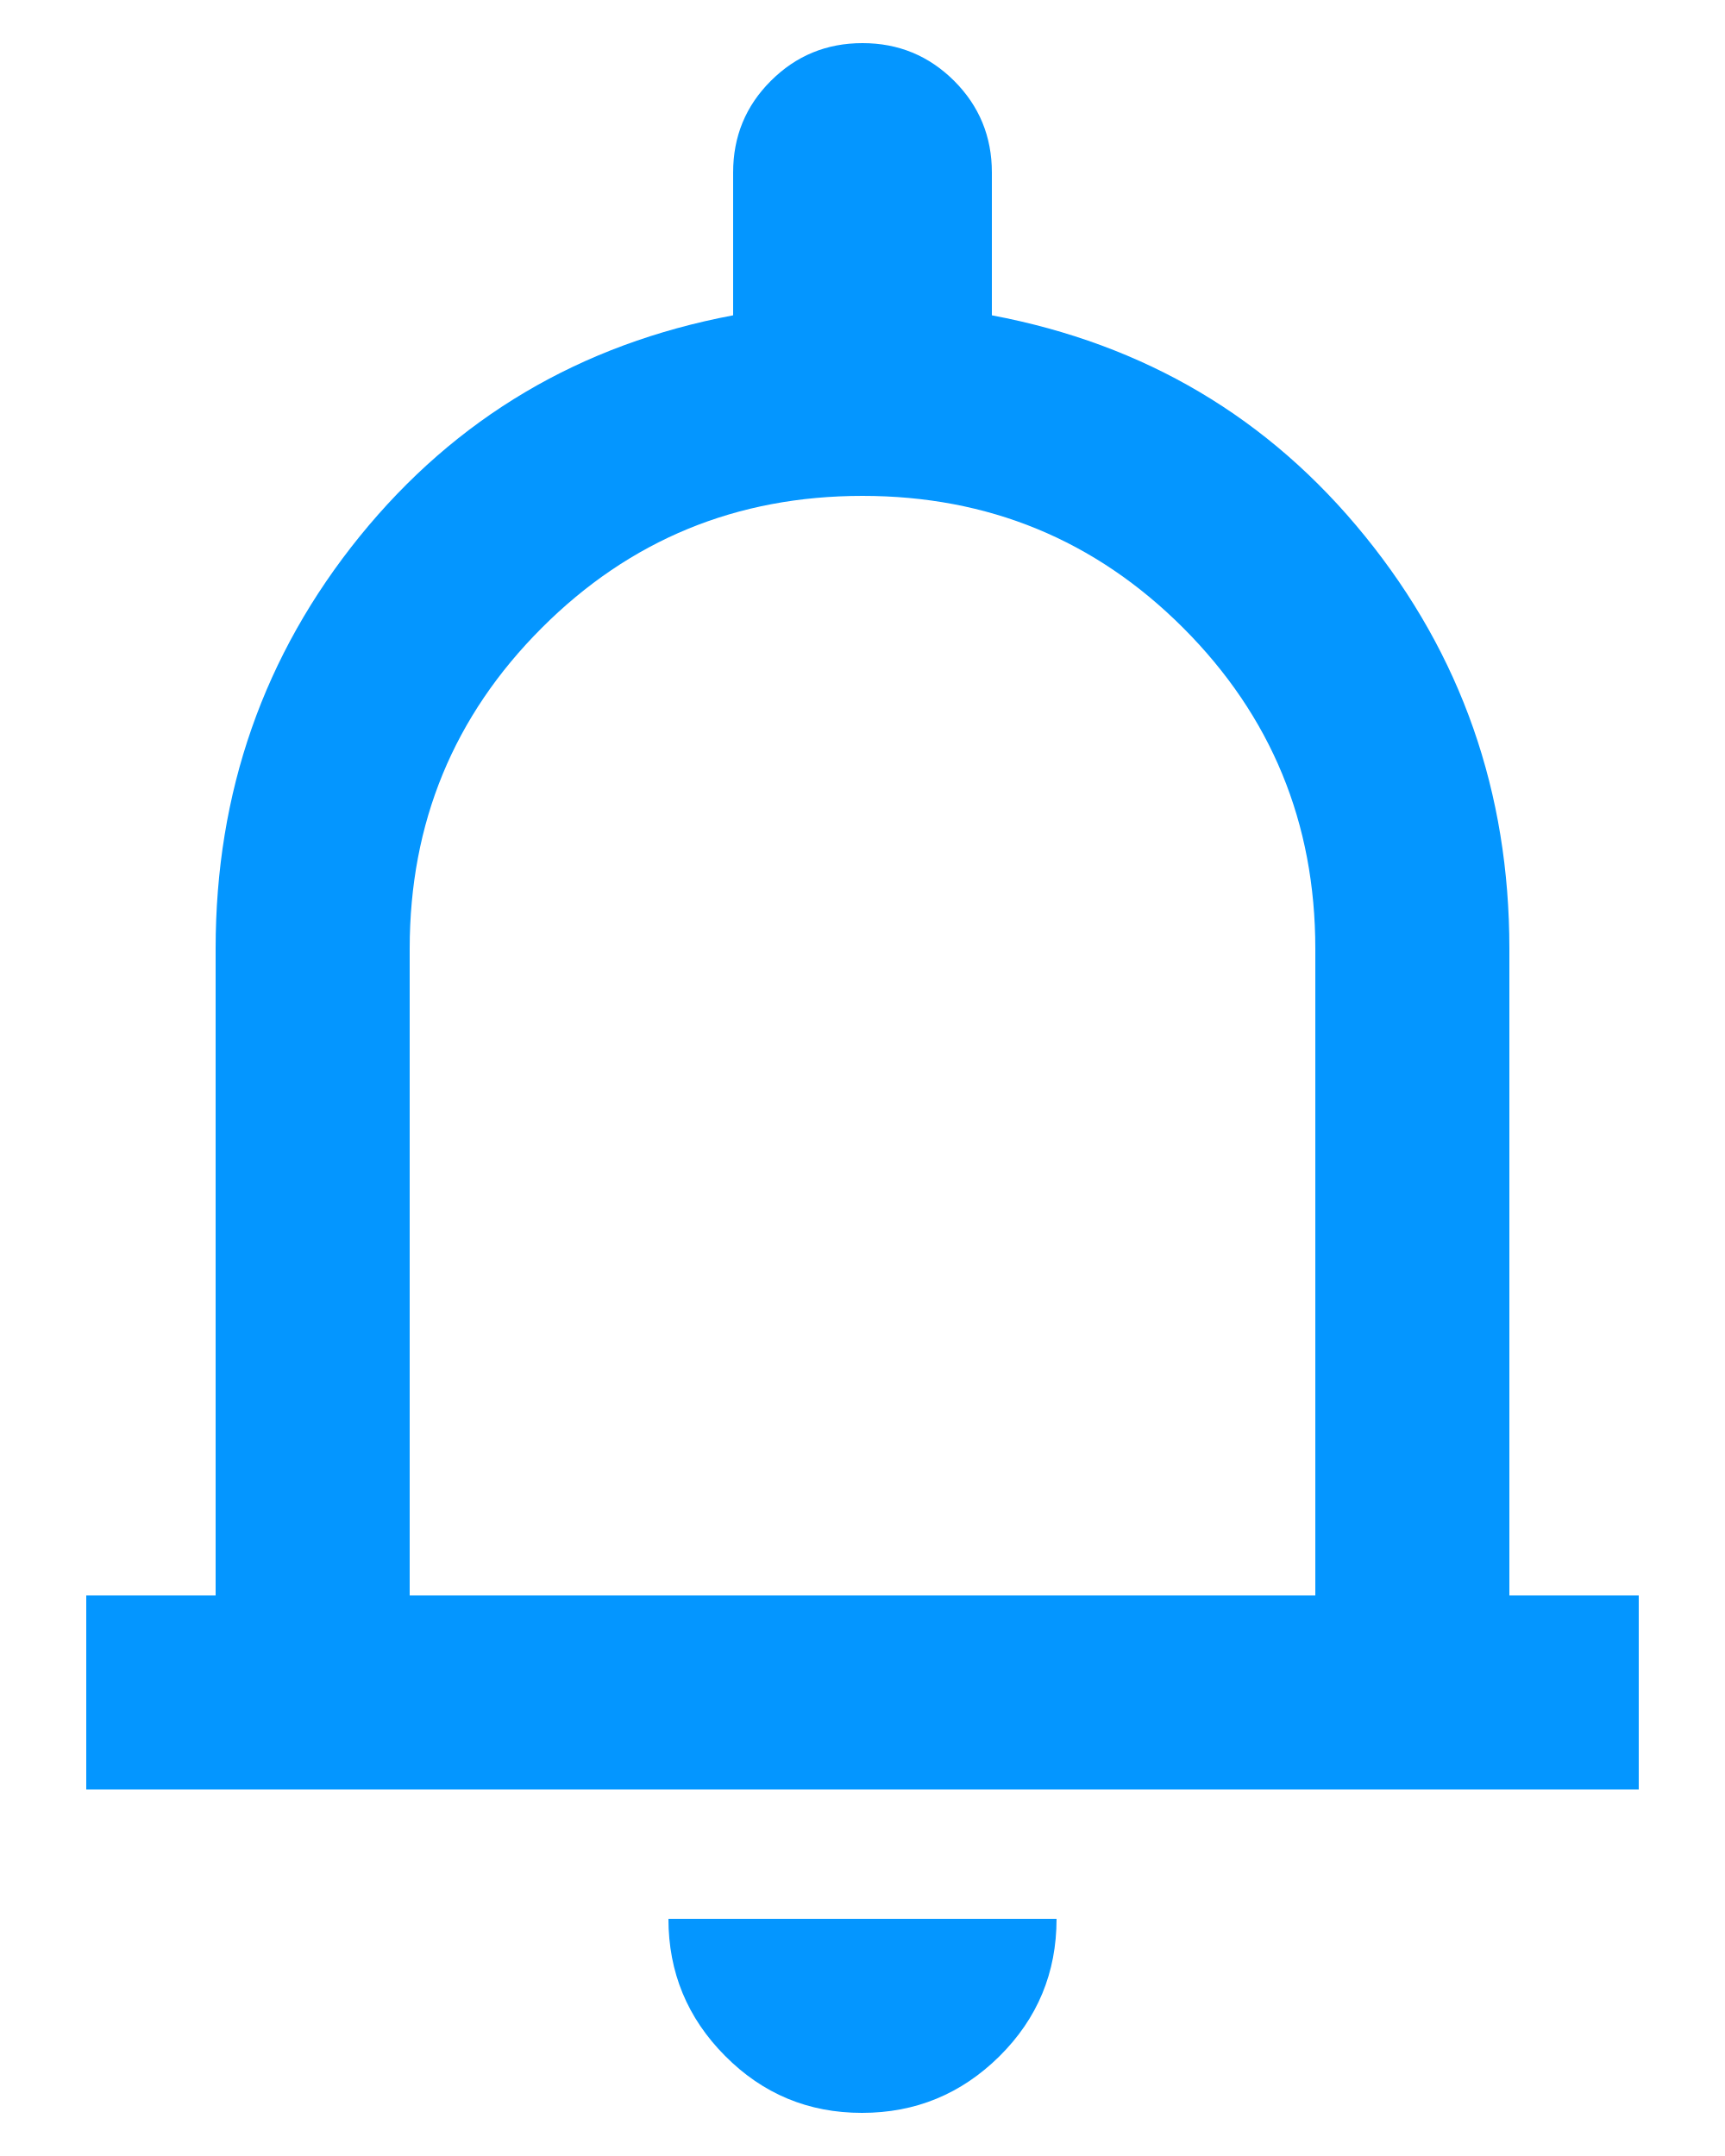
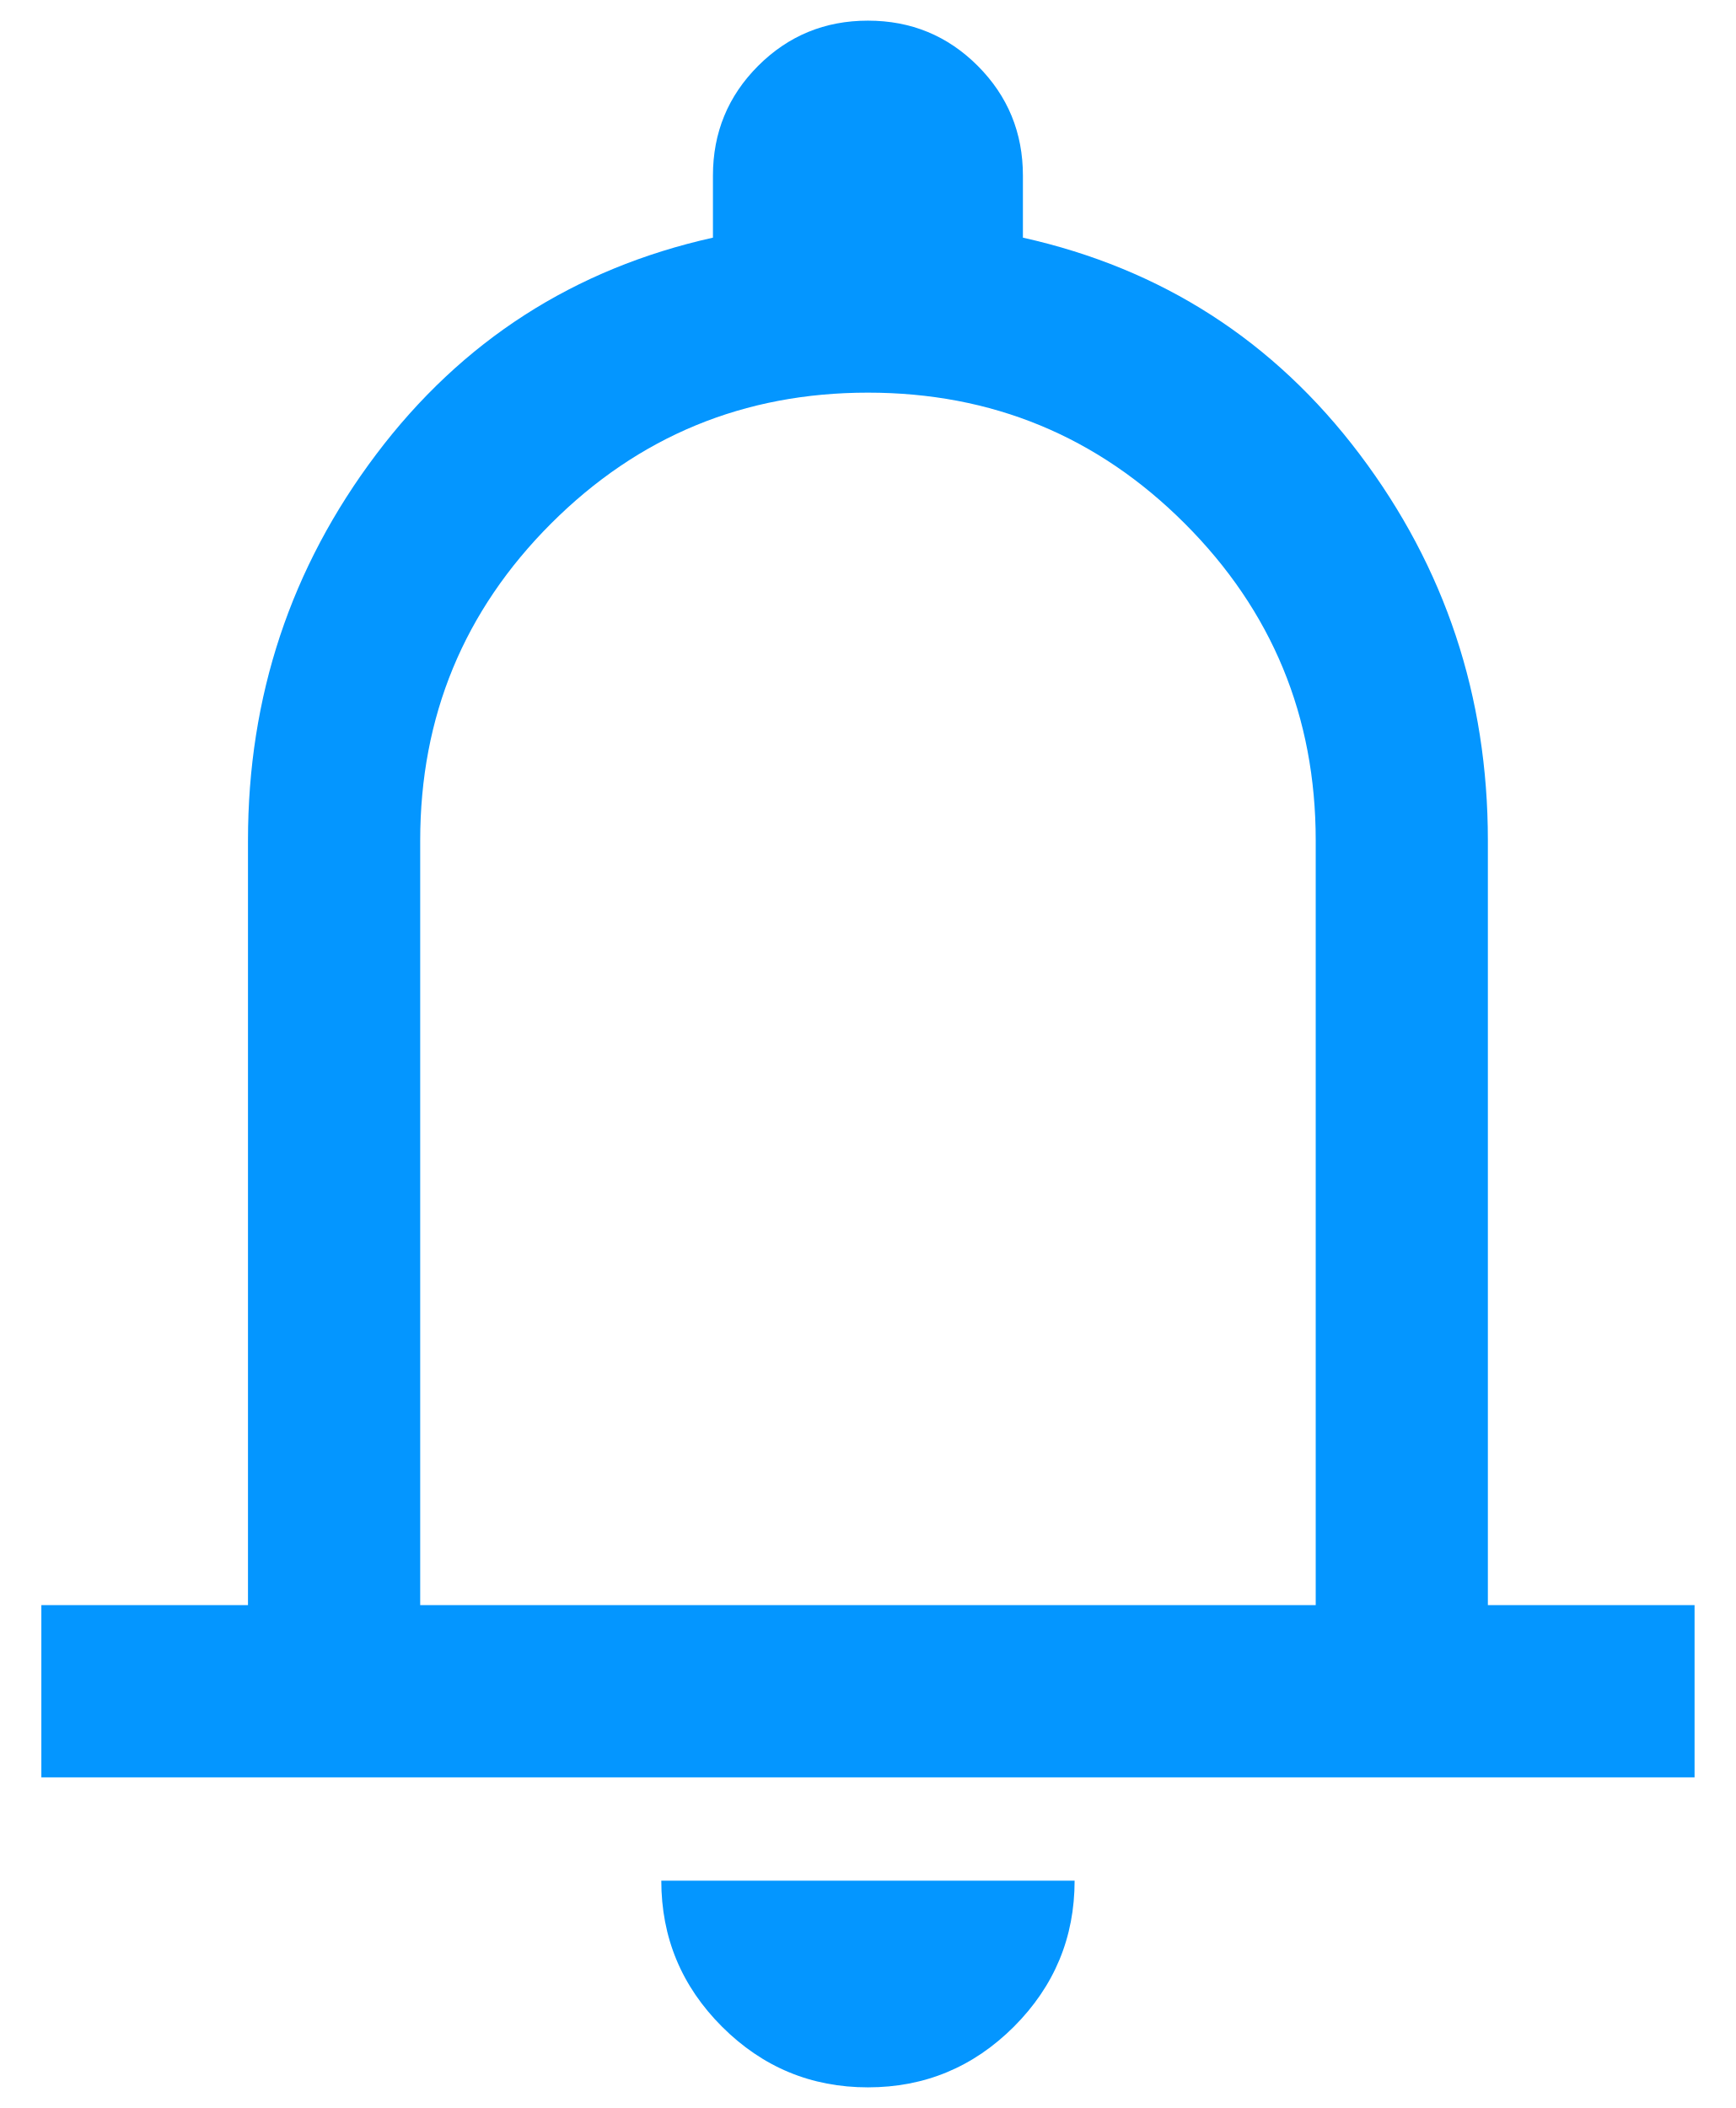
- <svg xmlns="http://www.w3.org/2000/svg" width="16" height="20" viewBox="0 0 16 20" fill="none">
-   <path d="M0.8 16.6V14.8H2V8.8C2 7.35 2.446 6.075 3.337 4.975C4.229 3.875 5.383 3.192 6.8 2.925V1.6C6.8 1.267 6.916 0.983 7.15 0.75C7.383 0.517 7.666 0.4 8 0.4C8.333 0.4 8.616 0.517 8.85 0.75C9.083 0.983 9.2 1.267 9.2 1.6V2.925C10.617 3.192 11.771 3.875 12.662 4.975C13.554 6.075 14 7.35 14 8.8V14.8H15.2V16.6H0.8ZM7.995 19.6C7.498 19.6 7.075 19.424 6.725 19.071C6.375 18.719 6.2 18.295 6.2 17.8H9.8C9.8 18.3 9.623 18.725 9.27 19.075C8.916 19.425 8.491 19.6 7.995 19.6ZM3.8 14.8H12.2V8.8C12.2 7.633 11.791 6.642 10.975 5.825C10.158 5.008 9.166 4.6 8 4.6C6.833 4.6 5.841 5.008 5.025 5.825C4.208 6.642 3.8 7.633 3.8 8.8V14.8Z" fill="#0496FF" />
+ <svg xmlns="http://www.w3.org/2000/svg" width="28" height="34" viewBox="0 0 28 34" fill="none">
+   <path d="M0.667 28.667V25.889H4V13.556C4 11.232 4.69 9.155 6.07 7.326C7.449 5.498 9.26 4.333 11.5 3.833V2.833C11.5 2.139 11.743 1.549 12.229 1.062C12.716 0.576 13.306 0.333 14 0.333C14.695 0.333 15.285 0.576 15.771 1.062C16.257 1.549 16.5 2.139 16.5 2.833V3.833C18.741 4.333 20.551 5.498 21.931 7.326C23.311 9.155 24 11.232 24 13.556V25.889H27.334V28.667H0.667ZM14 33.667C13.084 33.667 12.299 33.34 11.646 32.688C10.993 32.035 10.667 31.25 10.667 30.333H17.334C17.334 31.25 17.007 32.035 16.355 32.688C15.702 33.34 14.917 33.667 14 33.667ZM6.778 25.889H21.223V13.556C21.223 11.556 20.519 9.852 19.111 8.444C17.704 7.037 16 6.333 14 6.333C12 6.333 10.297 7.037 8.889 8.444C7.482 9.852 6.778 11.556 6.778 13.556V25.889Z" fill="#0496FF" />
</svg>
